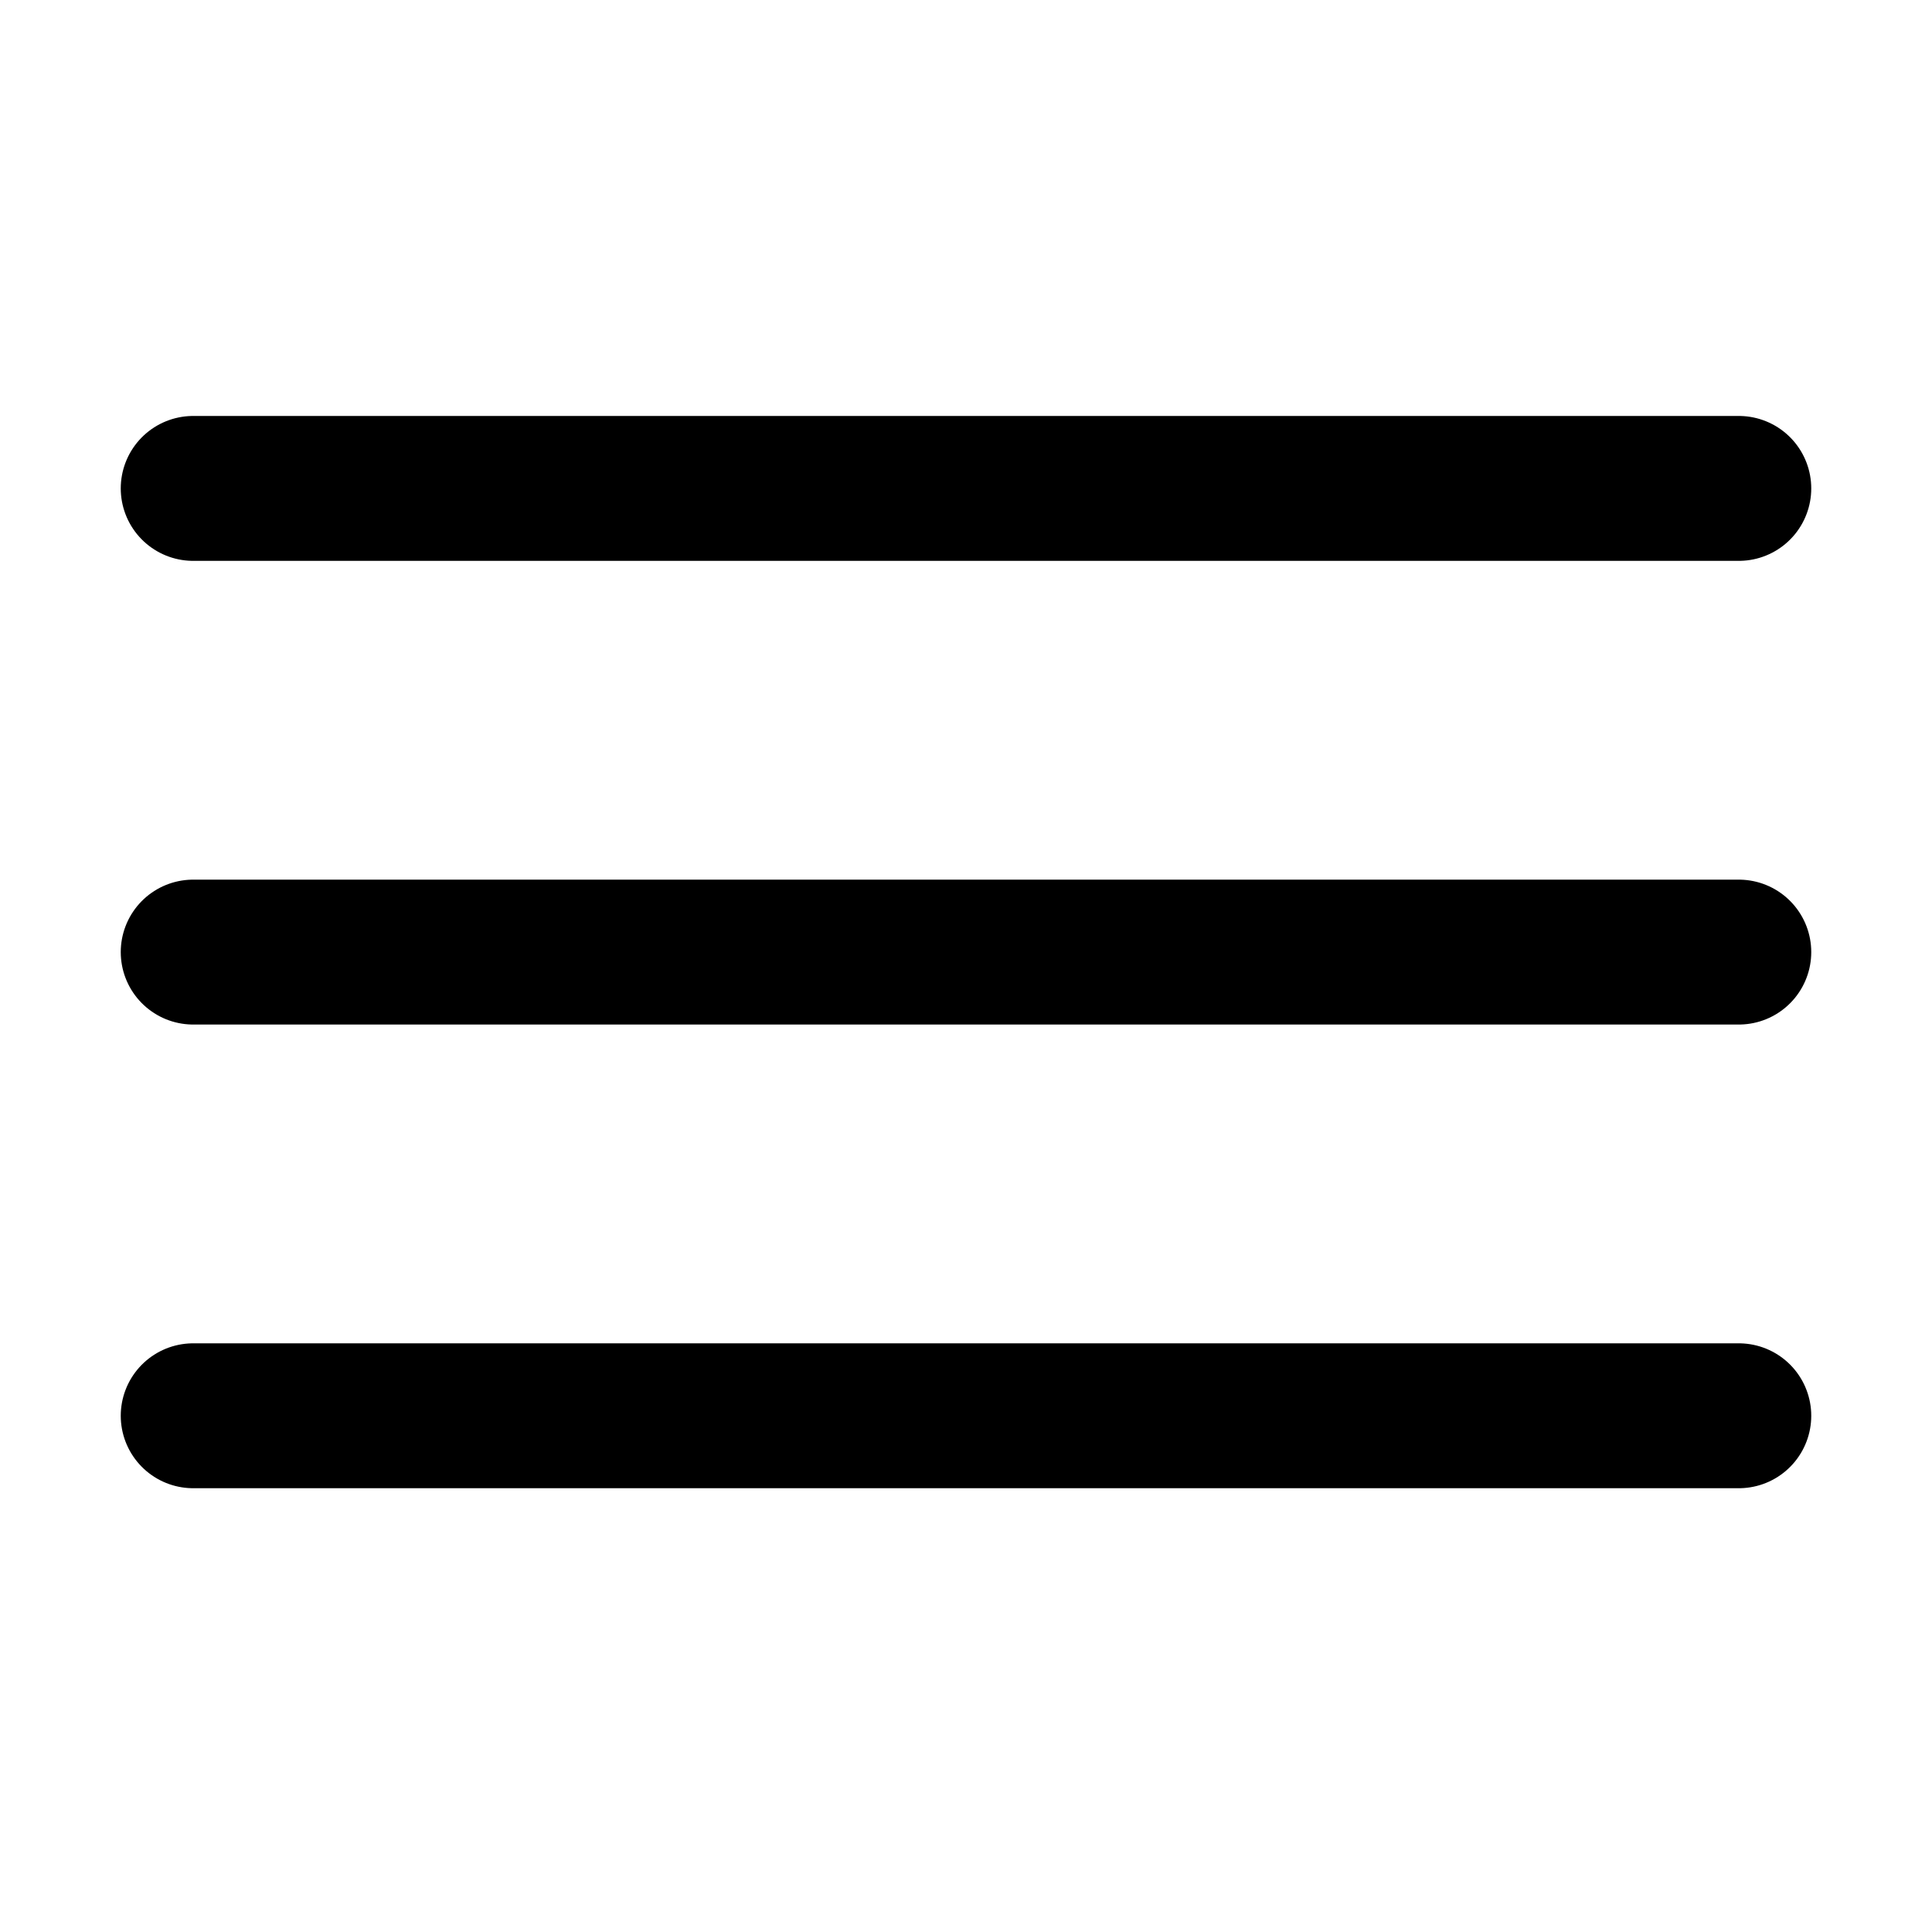
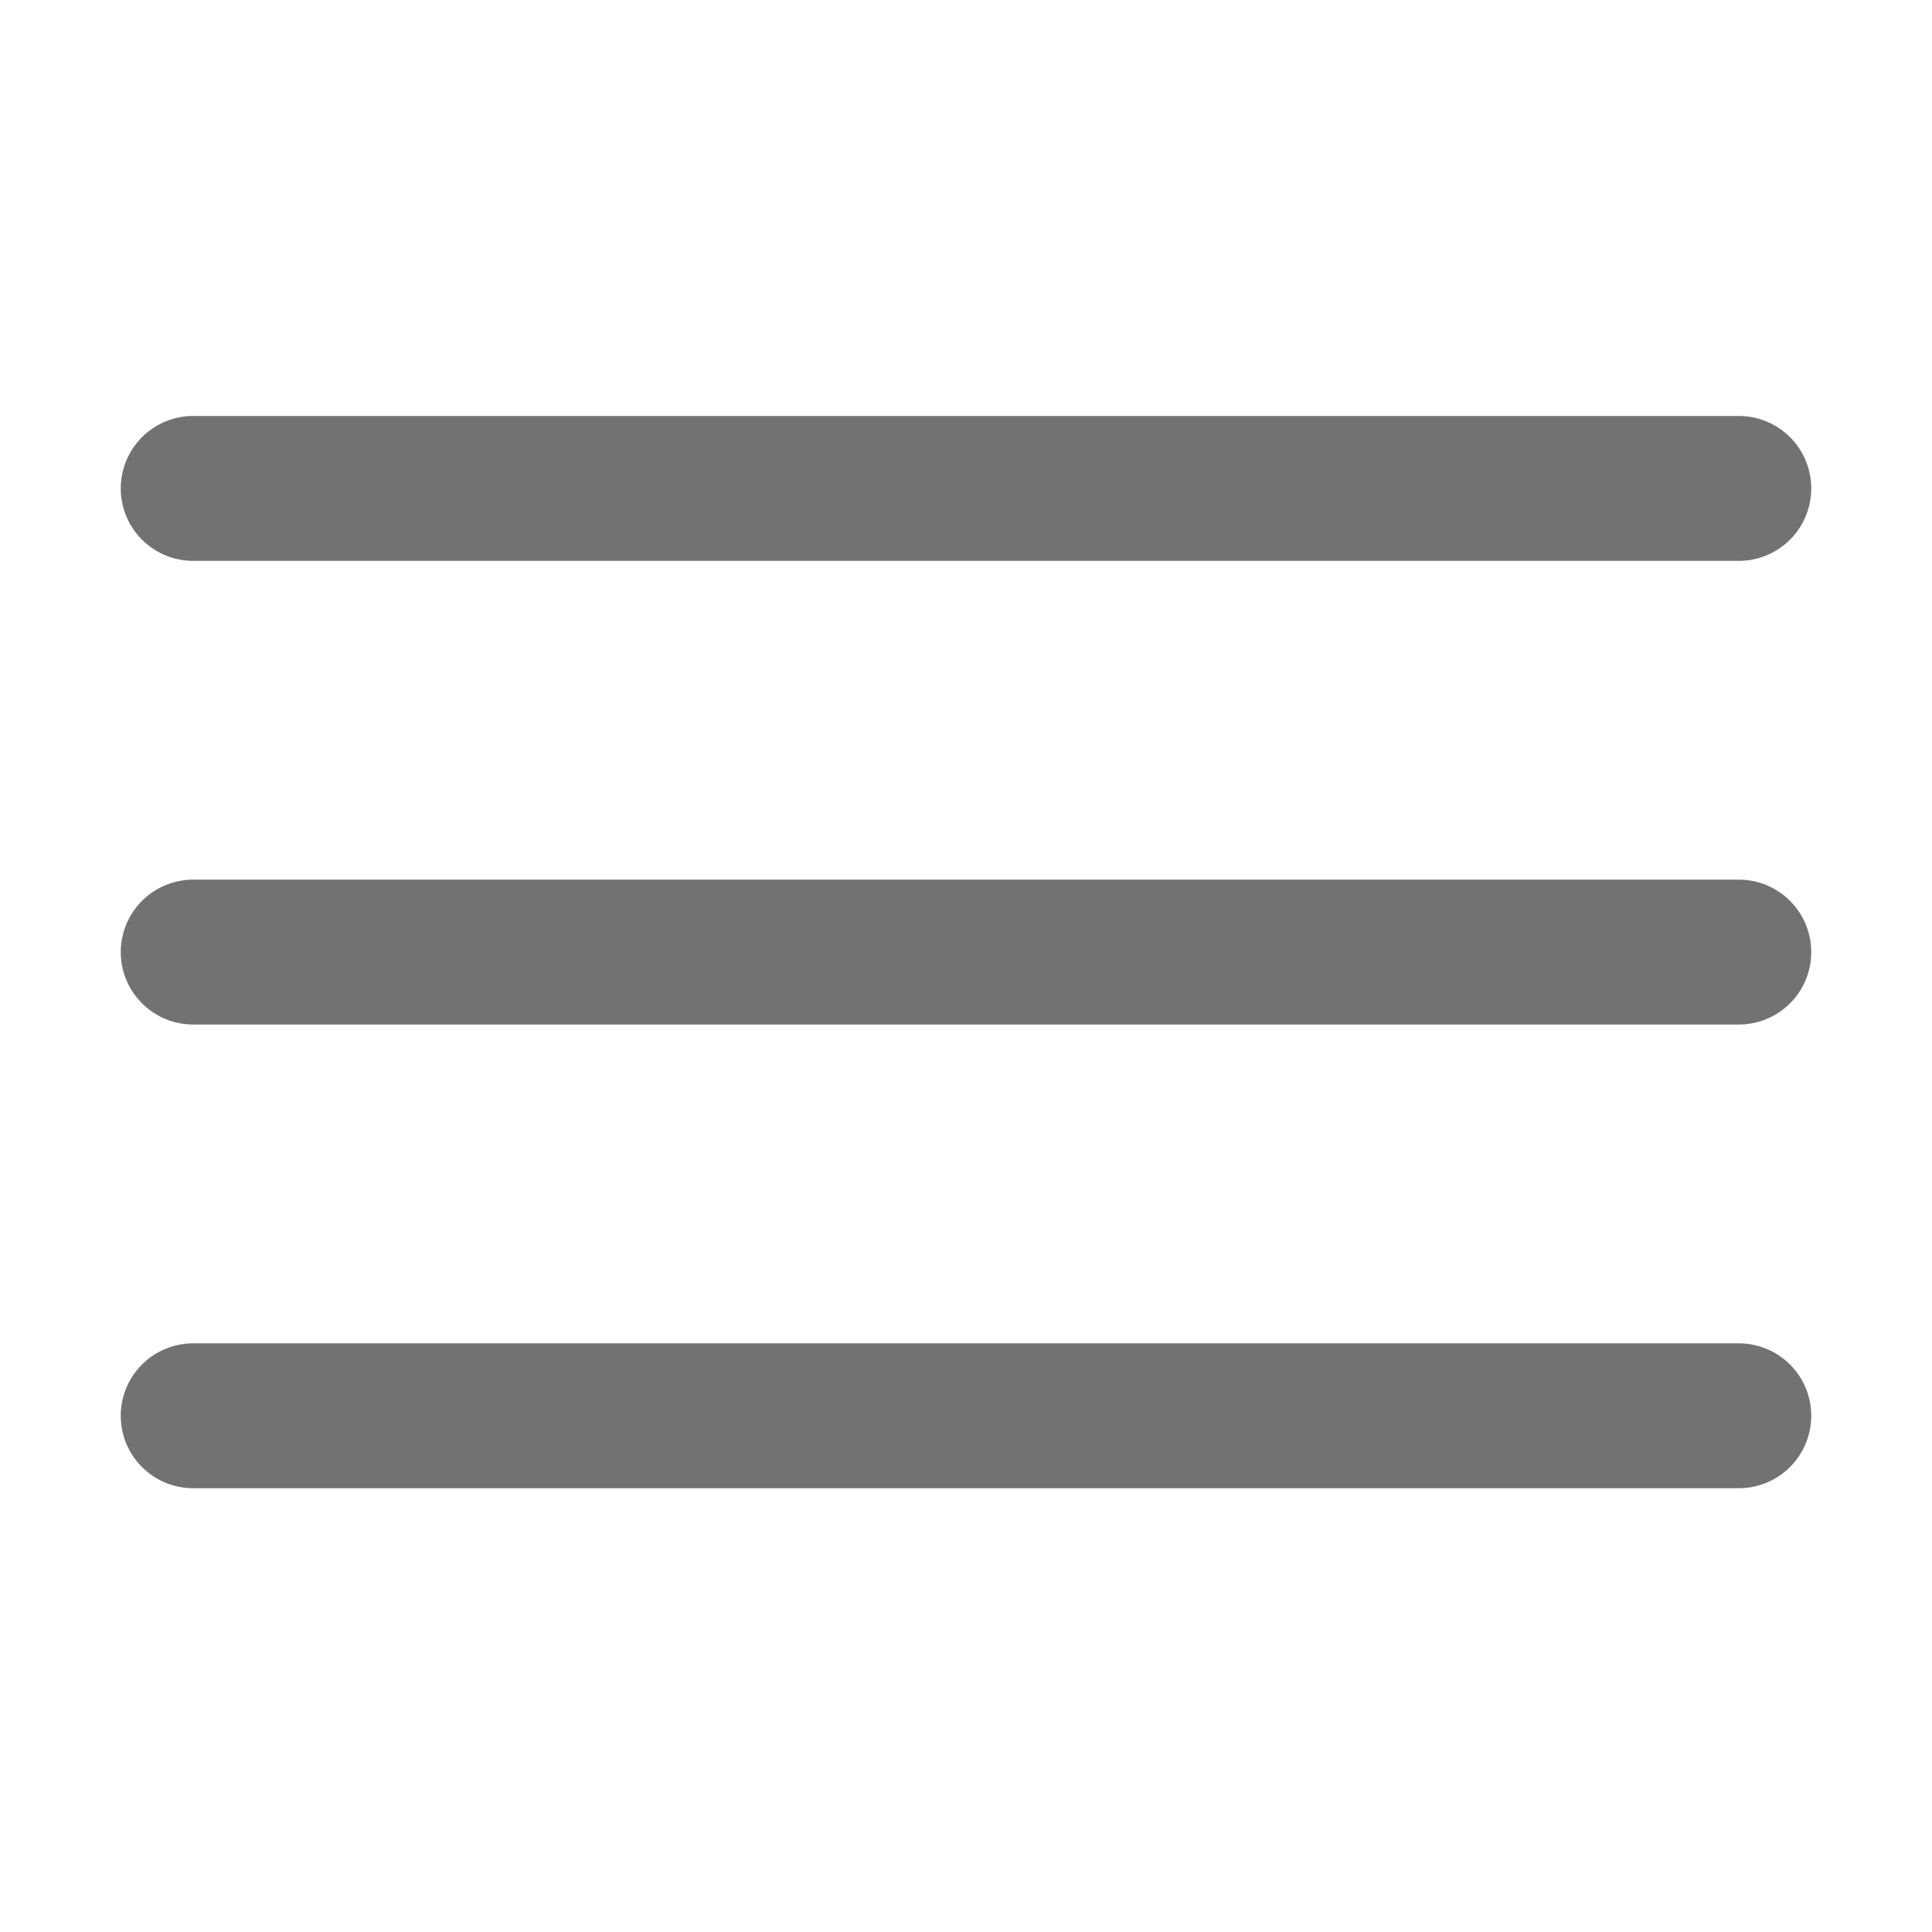
<svg xmlns="http://www.w3.org/2000/svg" width="40" height="40" viewBox="0 0 40 40" fill="none">
-   <path d="M4 19.712H36" stroke="black" stroke-width="3" stroke-linecap="round" stroke-linejoin="round" />
-   <path d="M4 29.312H36" stroke="black" stroke-width="3" stroke-linecap="round" stroke-linejoin="round" />
-   <path d="M4 10.112H36" stroke="black" stroke-width="3" stroke-linecap="round" stroke-linejoin="round" />
+   <path d="M4 19.712H36" stroke="#727272" stroke-width="3" stroke-linecap="round" stroke-linejoin="round" />
+   <path d="M4 29.312H36" stroke="#727272" stroke-width="3" stroke-linecap="round" stroke-linejoin="round" />
+   <path d="M4 10.112H36" stroke="#727272" stroke-width="3" stroke-linecap="round" stroke-linejoin="round" />
</svg>
